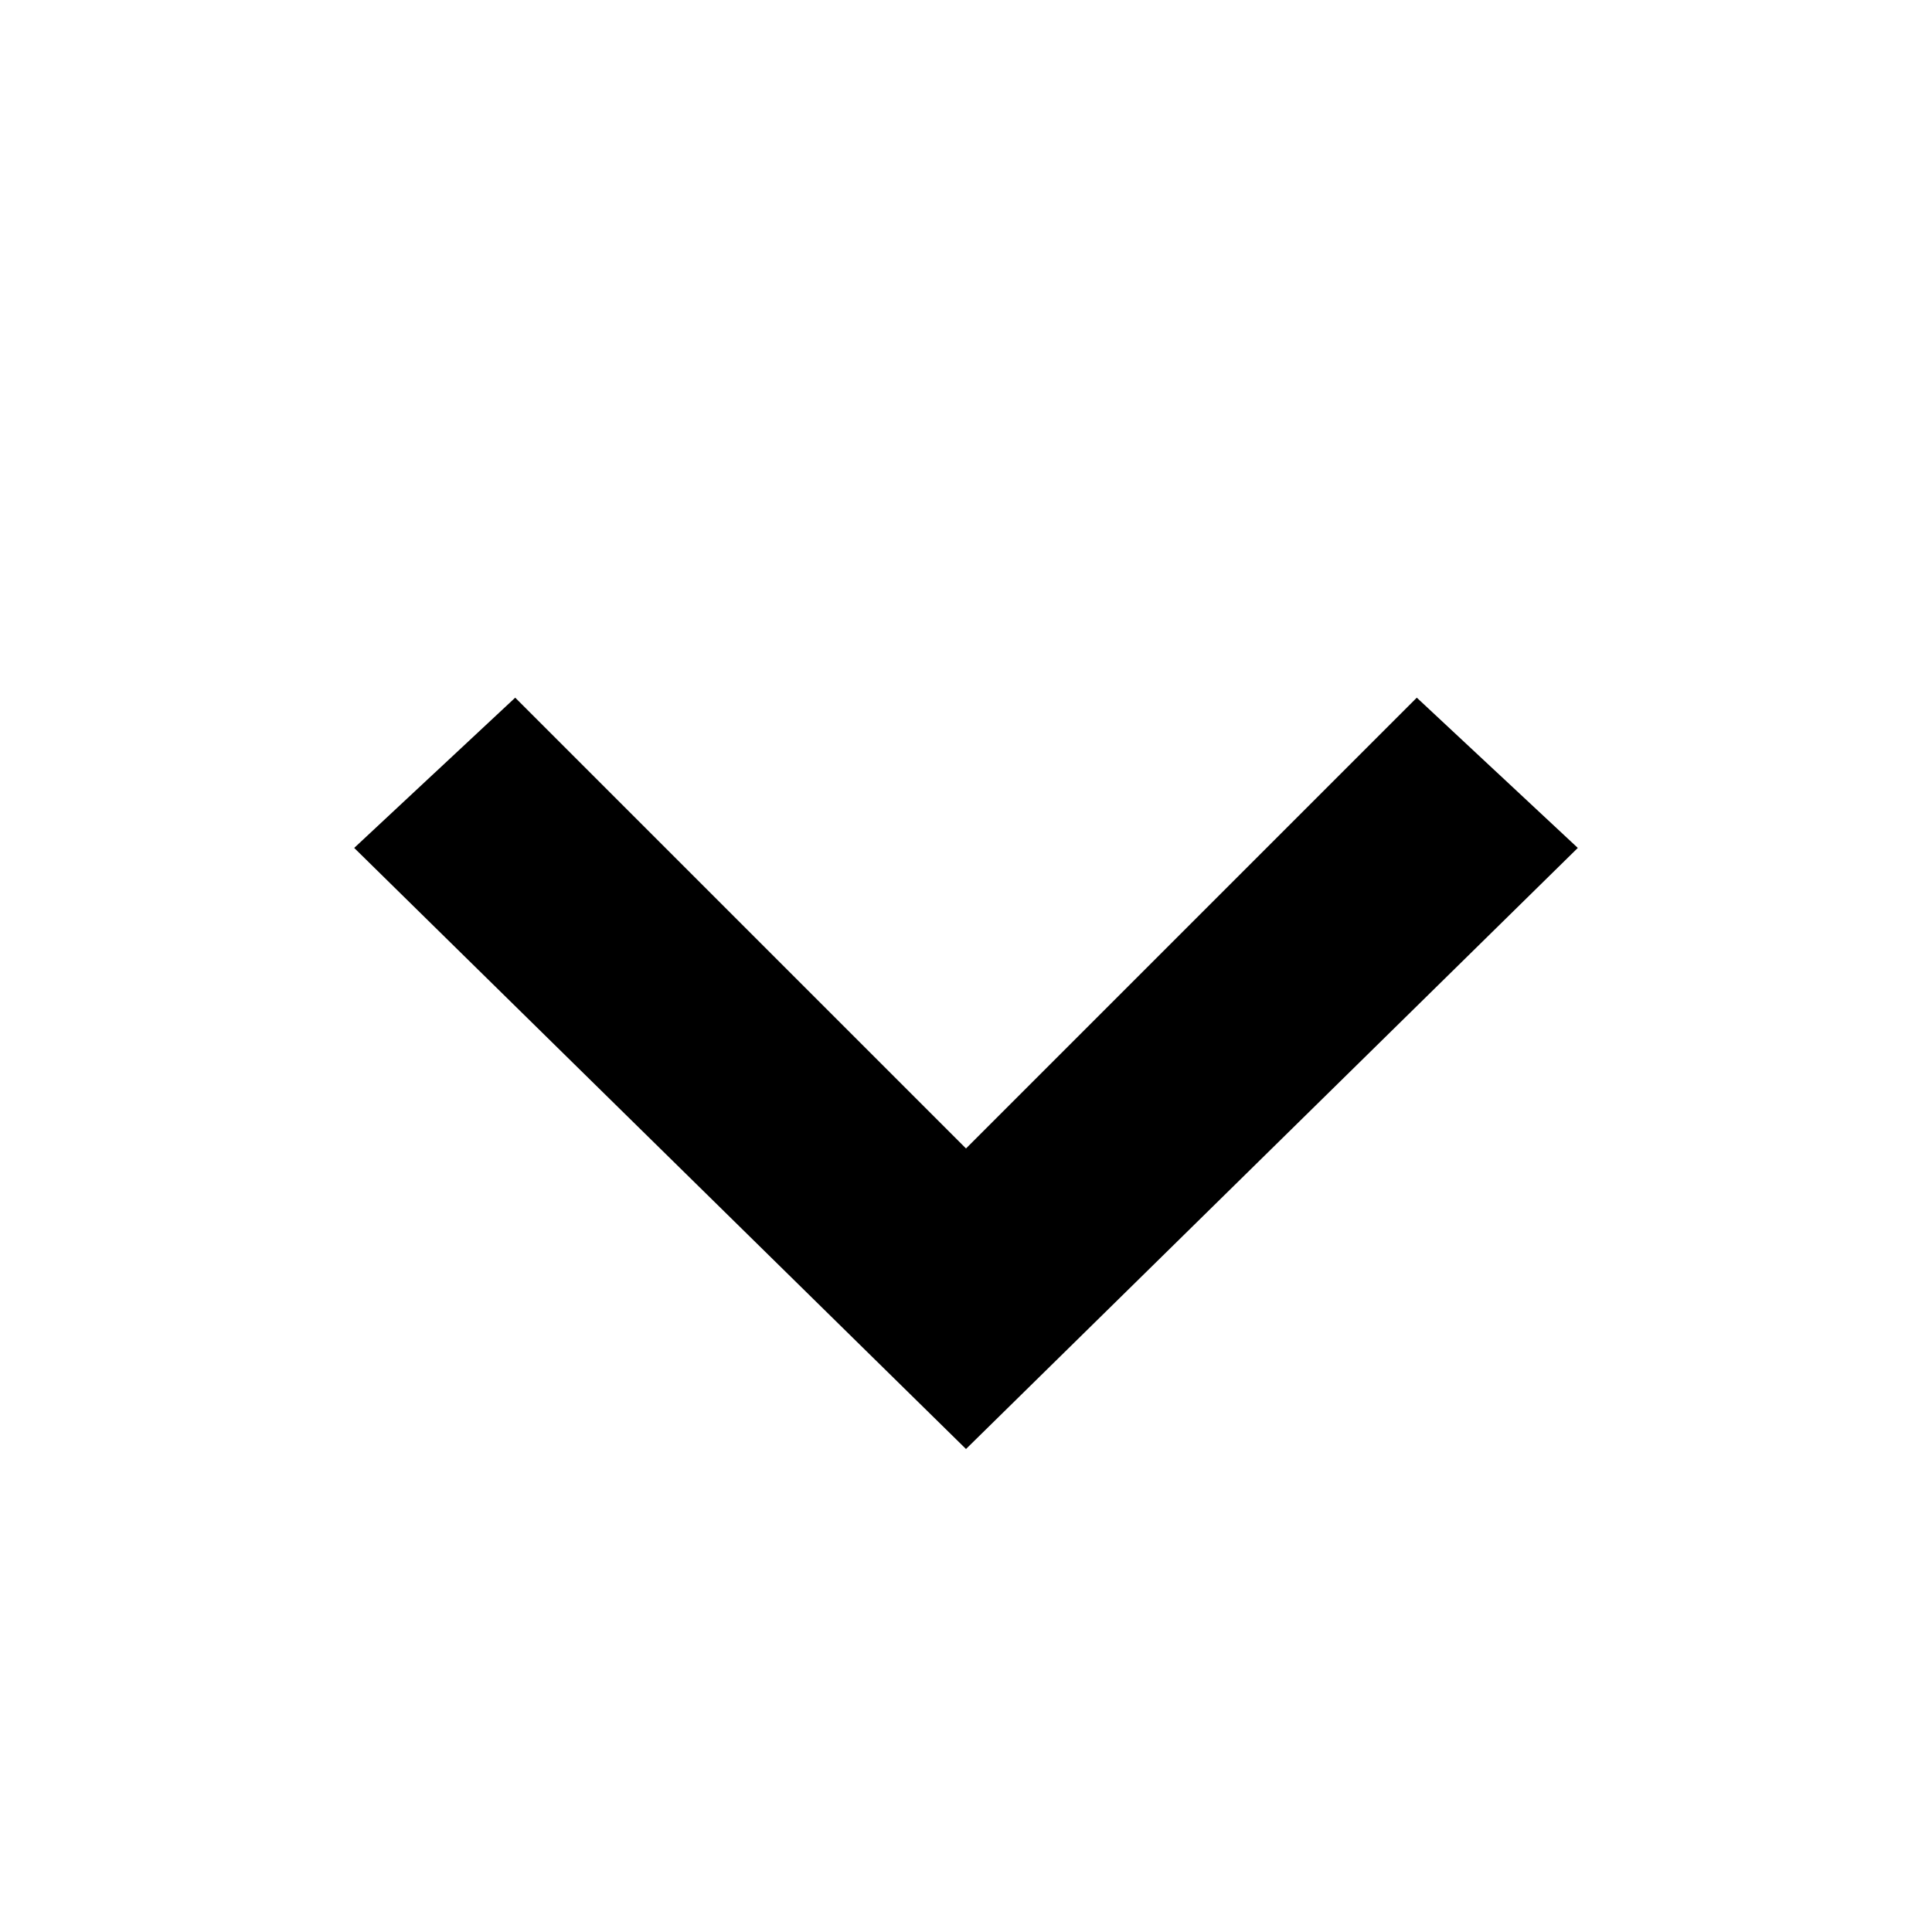
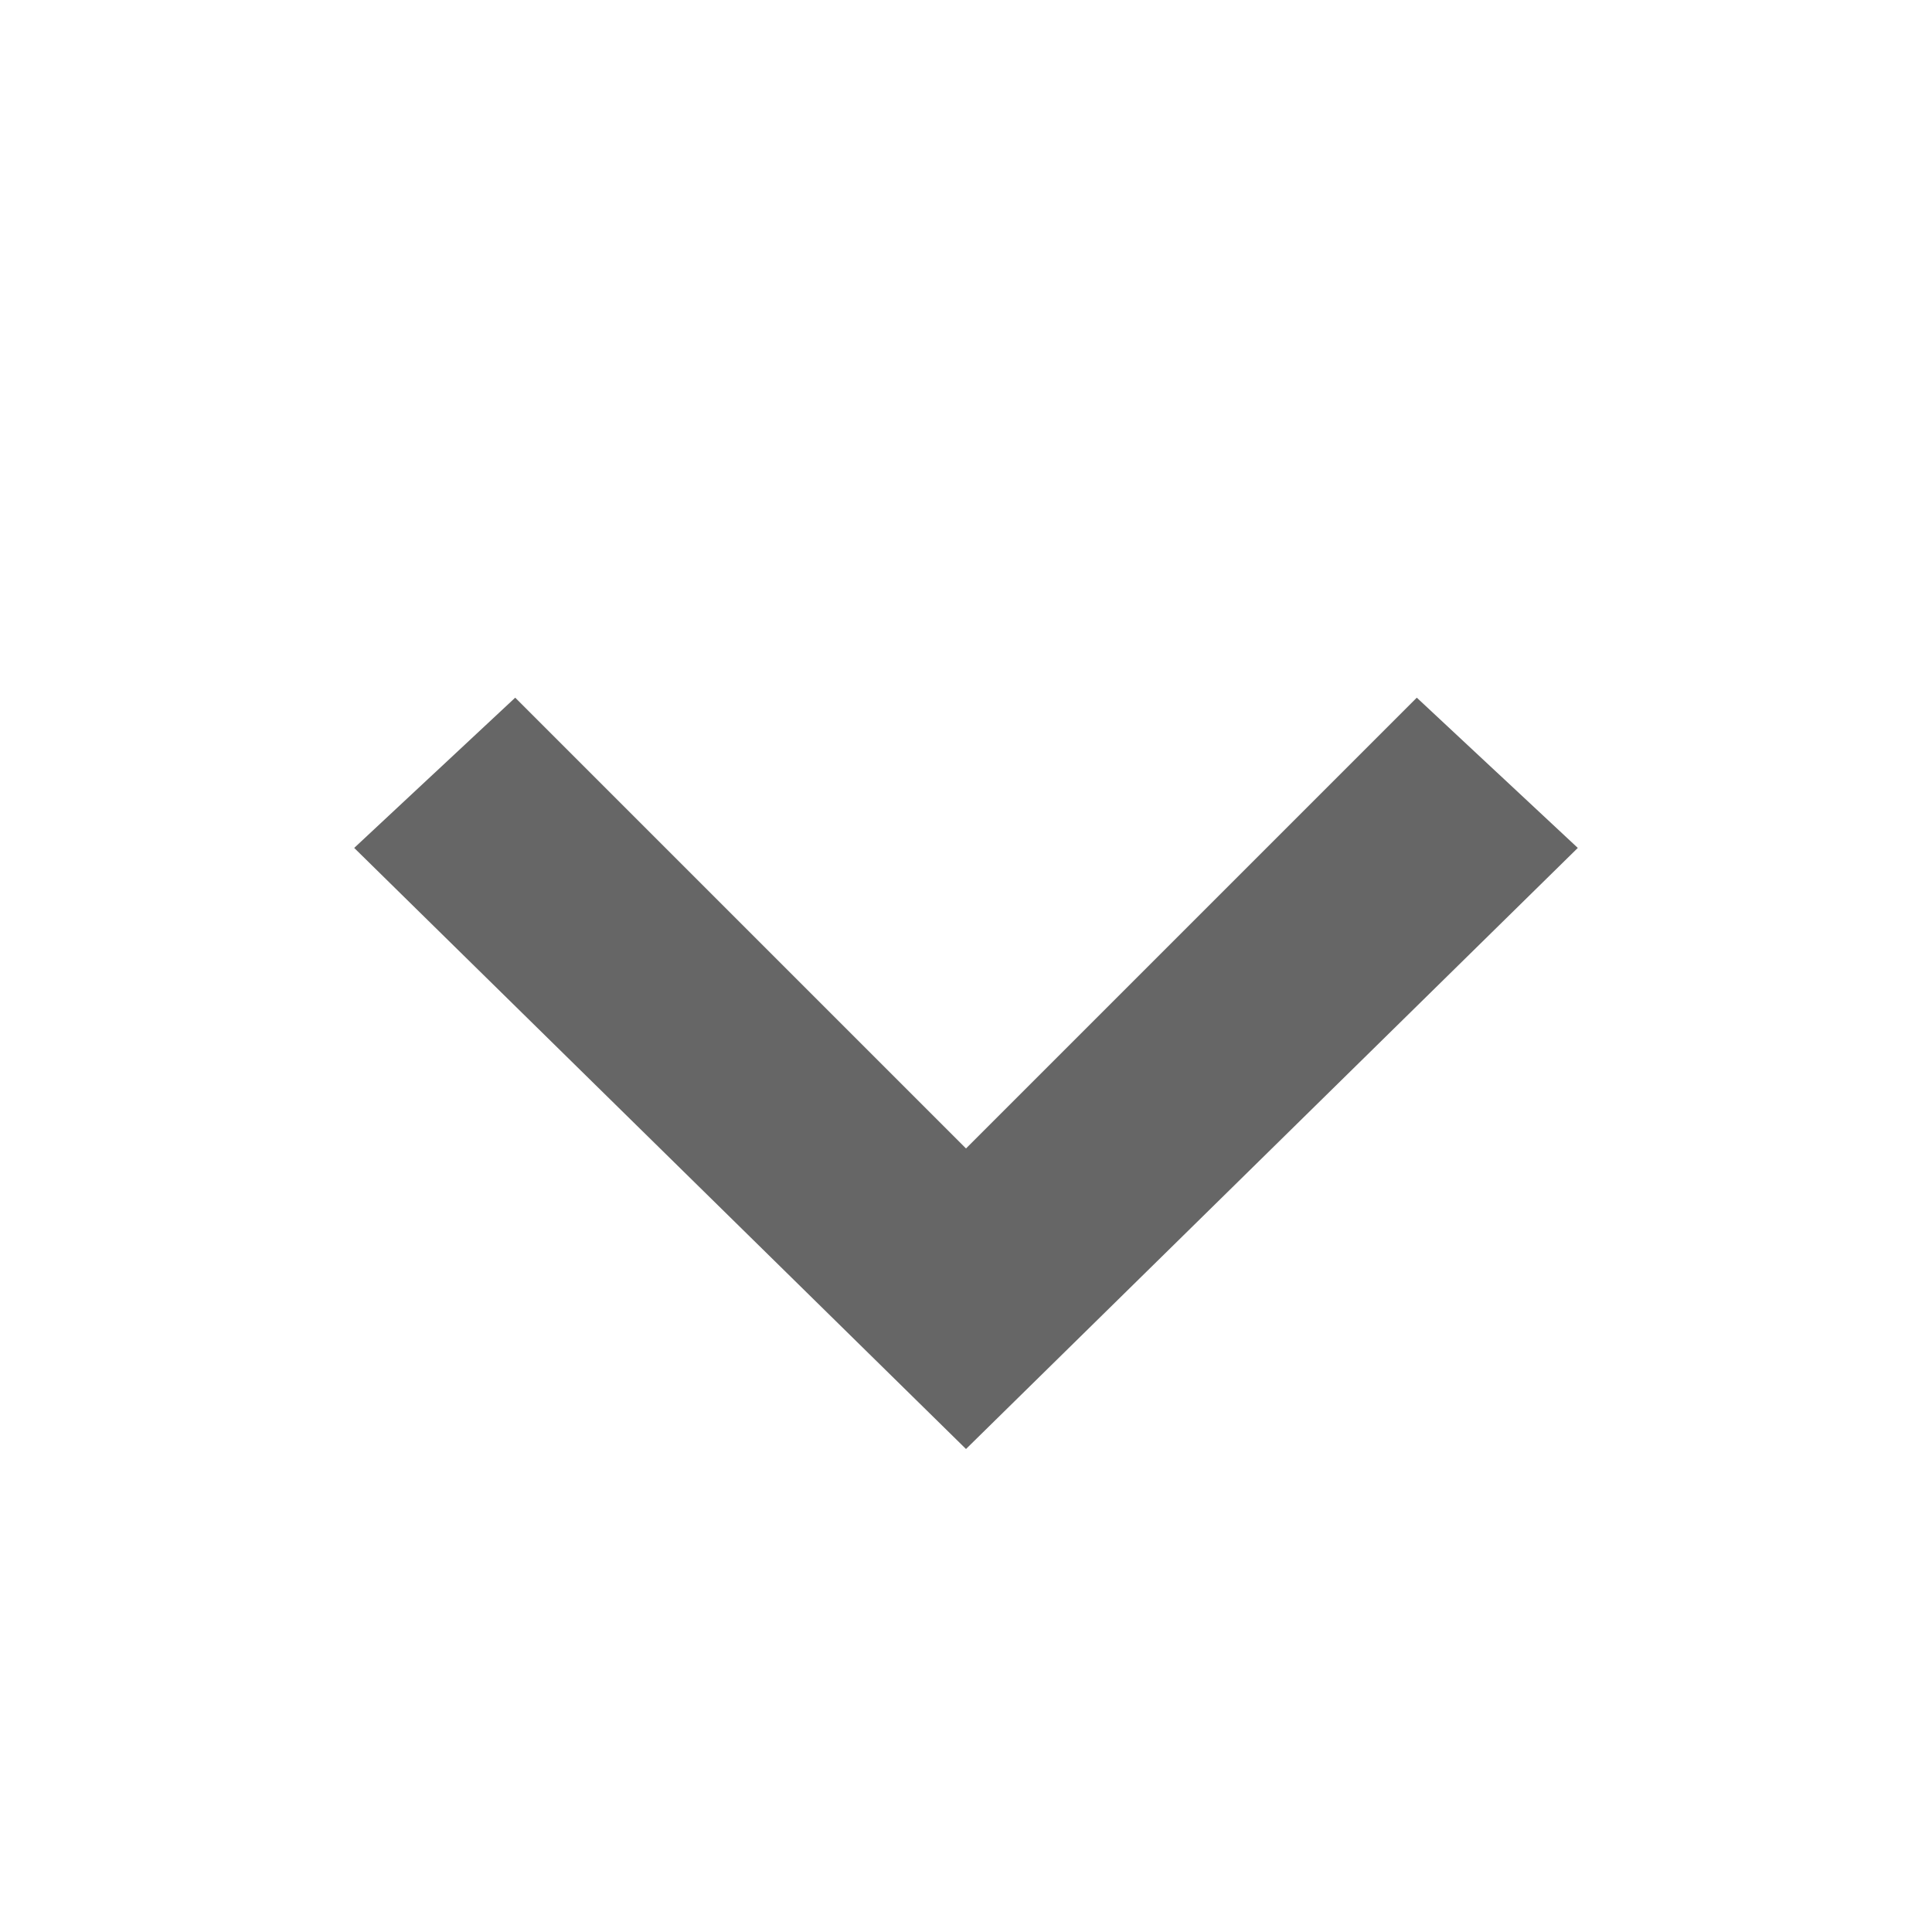
- <svg xmlns="http://www.w3.org/2000/svg" width="18" height="18" viewBox="0 0 18 18" role="img" aria-hidden="true" focusable="false">
-   <polygon points="9,13.5 14.7,7.9 13.2,6.5 9,10.7 4.8,6.5 3.3,7.9 " />
+ <svg xmlns="http://www.w3.org/2000/svg" version="1.1" id="レイヤー_1" focusable="false" x="0px" y="0px" viewBox="0 0 18 18" style="enable-background:new 0 0 18 18;" xml:space="preserve">
+   <style type="text/css">
+ 	.st0{fill:#666666;}
+ </style>
+   <polygon class="st0" points="9,13.5 14.7,7.9 13.2,6.5 9,10.7 4.8,6.5 3.3,7.9 " />
</svg>
